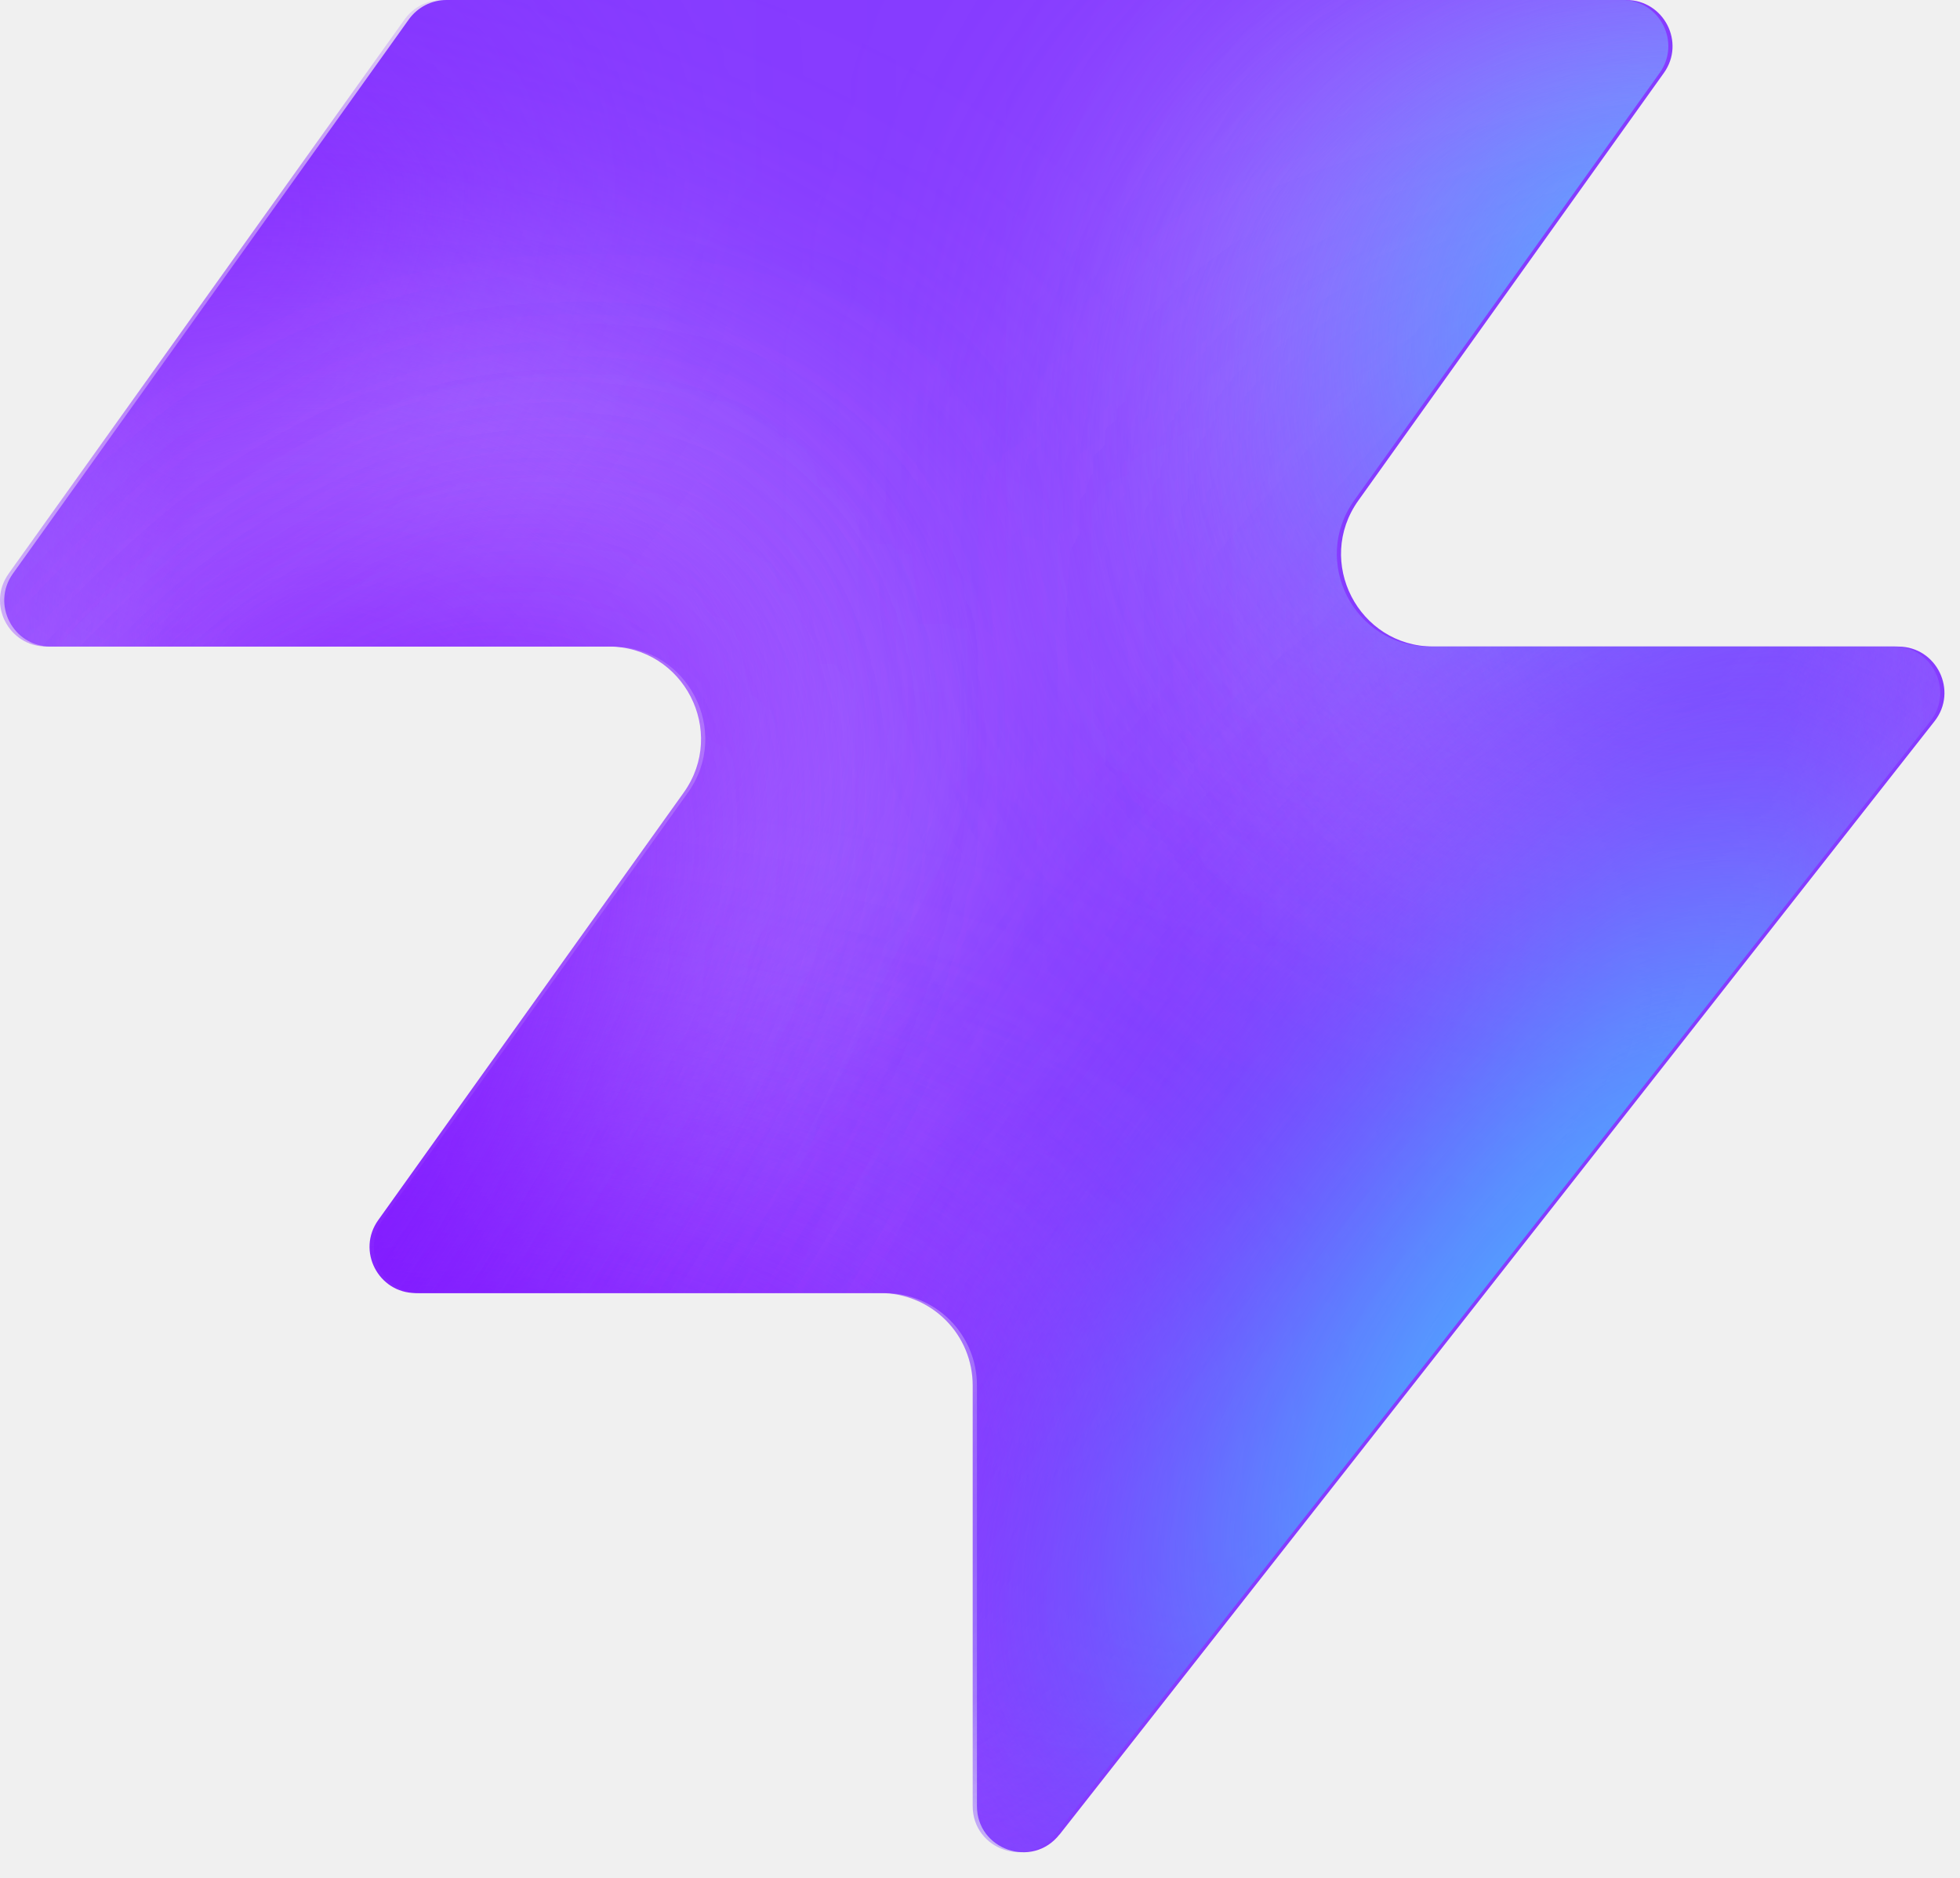
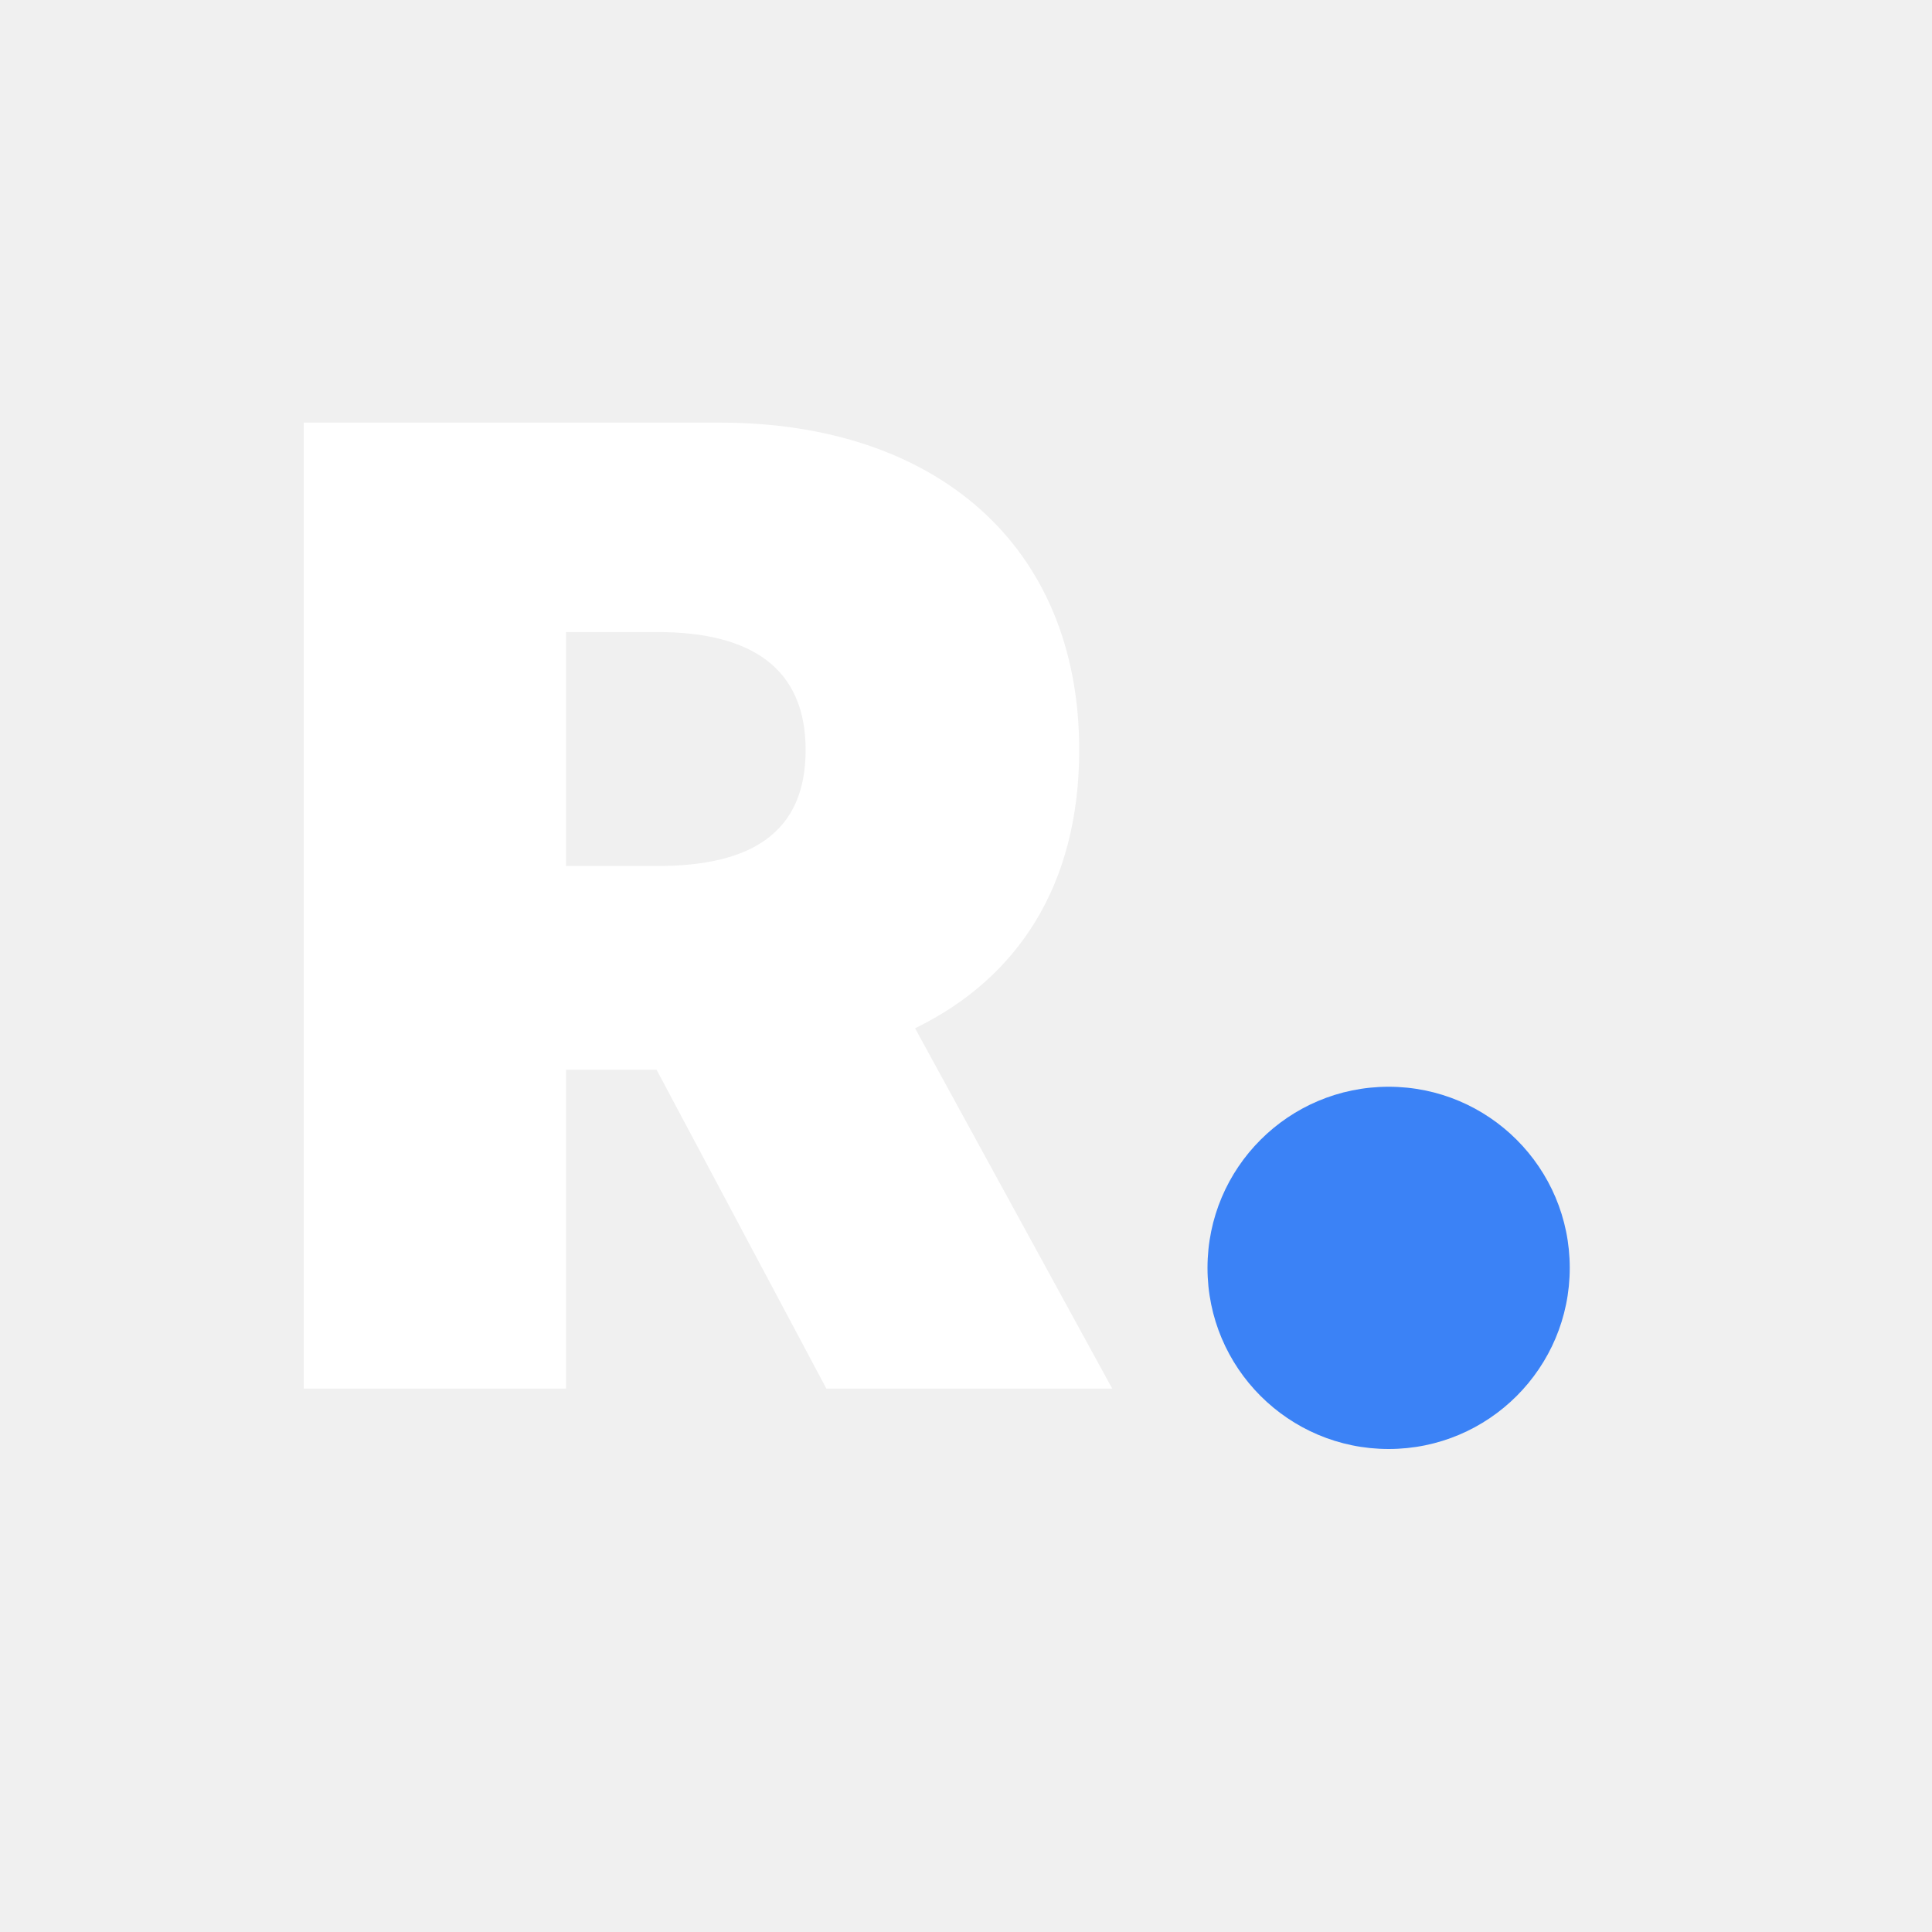
- <svg xmlns="http://www.w3.org/2000/svg" width="48" height="46" fill="none" viewBox="0 0 48 46">
-   <path fill="#863bff" d="M25.946 44.938c-.664.845-2.021.375-2.021-.698V33.937a2.26 2.26 0 0 0-2.262-2.262H10.287c-.92 0-1.456-1.04-.92-1.788l7.48-10.471c1.07-1.497 0-3.578-1.842-3.578H1.237c-.92 0-1.456-1.04-.92-1.788L10.013.474c.214-.297.556-.474.92-.474h28.894c.92 0 1.456 1.04.92 1.788l-7.48 10.471c-1.07 1.498 0 3.579 1.842 3.579h11.377c.943 0 1.473 1.088.89 1.83L25.947 44.94z" style="fill:#863bff;fill:color(display-p3 .525 .23 1);fill-opacity:1" />
-   <mask id="a" width="48" height="46" x="0" y="0" maskUnits="userSpaceOnUse" style="mask-type:alpha">
-     <path fill="#000" d="M25.842 44.938c-.664.844-2.021.375-2.021-.698V33.937a2.26 2.26 0 0 0-2.262-2.262H10.183c-.92 0-1.456-1.04-.92-1.788l7.48-10.471c1.07-1.498 0-3.579-1.842-3.579H1.133c-.92 0-1.456-1.04-.92-1.787L9.91.473c.214-.297.556-.474.92-.474h28.894c.92 0 1.456 1.04.92 1.788l-7.48 10.471c-1.07 1.498 0 3.578 1.842 3.578h11.377c.943 0 1.473 1.088.89 1.832L25.843 44.94z" style="fill:#000;fill-opacity:1" />
-   </mask>
-   <g mask="url(#a)">
-     <g filter="url(#b)">
-       <ellipse cx="5.508" cy="14.704" fill="#ede6ff" rx="5.508" ry="14.704" style="fill:#ede6ff;fill:color(display-p3 .927 .903 1);fill-opacity:1" transform="matrix(.00324 1 1 -.00324 -4.47 31.516)" />
-     </g>
-     <g filter="url(#c)">
-       <ellipse cx="10.399" cy="29.851" fill="#ede6ff" rx="10.399" ry="29.851" style="fill:#ede6ff;fill:color(display-p3 .927 .903 1);fill-opacity:1" transform="matrix(.00324 1 1 -.00324 -39.328 7.883)" />
-     </g>
-     <g filter="url(#d)">
-       <ellipse cx="5.508" cy="30.487" fill="#7e14ff" rx="5.508" ry="30.487" style="fill:#7e14ff;fill:color(display-p3 .492 .077 1);fill-opacity:1" transform="rotate(89.814 -25.913 -14.639)scale(1 -1)" />
-     </g>
-     <g filter="url(#e)">
-       <ellipse cx="5.508" cy="30.599" fill="#7e14ff" rx="5.508" ry="30.599" style="fill:#7e14ff;fill:color(display-p3 .492 .077 1);fill-opacity:1" transform="rotate(89.814 -32.644 -3.334)scale(1 -1)" />
-     </g>
-     <g filter="url(#f)">
-       <ellipse cx="5.508" cy="30.599" fill="#7e14ff" rx="5.508" ry="30.599" style="fill:#7e14ff;fill:color(display-p3 .492 .077 1);fill-opacity:1" transform="matrix(.00324 1 1 -.00324 -34.34 30.47)" />
-     </g>
-     <g filter="url(#g)">
-       <ellipse cx="14.072" cy="22.078" fill="#ede6ff" rx="14.072" ry="22.078" style="fill:#ede6ff;fill:color(display-p3 .927 .903 1);fill-opacity:1" transform="rotate(93.35 24.506 48.493)scale(-1 1)" />
-     </g>
-     <g filter="url(#h)">
-       <ellipse cx="3.47" cy="21.501" fill="#7e14ff" rx="3.47" ry="21.501" style="fill:#7e14ff;fill:color(display-p3 .492 .077 1);fill-opacity:1" transform="rotate(89.009 28.708 47.59)scale(-1 1)" />
-     </g>
-     <g filter="url(#i)">
-       <ellipse cx="3.47" cy="21.501" fill="#7e14ff" rx="3.47" ry="21.501" style="fill:#7e14ff;fill:color(display-p3 .492 .077 1);fill-opacity:1" transform="rotate(89.009 28.708 47.59)scale(-1 1)" />
-     </g>
-     <g filter="url(#j)">
-       <ellipse cx=".387" cy="8.972" fill="#7e14ff" rx="4.407" ry="29.108" style="fill:#7e14ff;fill:color(display-p3 .492 .077 1);fill-opacity:1" transform="rotate(39.51 .387 8.972)" />
-     </g>
-     <g filter="url(#k)">
-       <ellipse cx="47.523" cy="-6.092" fill="#7e14ff" rx="4.407" ry="29.108" style="fill:#7e14ff;fill:color(display-p3 .492 .077 1);fill-opacity:1" transform="rotate(37.892 47.523 -6.092)" />
-     </g>
-     <g filter="url(#l)">
-       <ellipse cx="41.412" cy="6.333" fill="#47bfff" rx="5.971" ry="9.665" style="fill:#47bfff;fill:color(display-p3 .28 .748 1);fill-opacity:1" transform="rotate(37.892 41.412 6.333)" />
-     </g>
-     <g filter="url(#m)">
-       <ellipse cx="-1.879" cy="38.332" fill="#7e14ff" rx="4.407" ry="29.108" style="fill:#7e14ff;fill:color(display-p3 .492 .077 1);fill-opacity:1" transform="rotate(37.892 -1.88 38.332)" />
-     </g>
-     <g filter="url(#n)">
-       <ellipse cx="-1.879" cy="38.332" fill="#7e14ff" rx="4.407" ry="29.108" style="fill:#7e14ff;fill:color(display-p3 .492 .077 1);fill-opacity:1" transform="rotate(37.892 -1.88 38.332)" />
-     </g>
-     <g filter="url(#o)">
-       <ellipse cx="35.651" cy="29.907" fill="#7e14ff" rx="4.407" ry="29.108" style="fill:#7e14ff;fill:color(display-p3 .492 .077 1);fill-opacity:1" transform="rotate(37.892 35.651 29.907)" />
-     </g>
-     <g filter="url(#p)">
-       <ellipse cx="38.418" cy="32.4" fill="#47bfff" rx="5.971" ry="15.297" style="fill:#47bfff;fill:color(display-p3 .28 .748 1);fill-opacity:1" transform="rotate(37.892 38.418 32.4)" />
-     </g>
-   </g>
-   <defs>
-     <filter id="b" width="60.045" height="41.654" x="-19.77" y="16.149" color-interpolation-filters="sRGB" filterUnits="userSpaceOnUse">
-       <feFlood flood-opacity="0" result="BackgroundImageFix" />
-       <feBlend in="SourceGraphic" in2="BackgroundImageFix" result="shape" />
-       <feGaussianBlur result="effect1_foregroundBlur_2002_17158" stdDeviation="7.659" />
-     </filter>
-     <filter id="c" width="90.34" height="51.437" x="-54.613" y="-7.533" color-interpolation-filters="sRGB" filterUnits="userSpaceOnUse">
-       <feFlood flood-opacity="0" result="BackgroundImageFix" />
-       <feBlend in="SourceGraphic" in2="BackgroundImageFix" result="shape" />
-       <feGaussianBlur result="effect1_foregroundBlur_2002_17158" stdDeviation="7.659" />
-     </filter>
-     <filter id="d" width="79.355" height="29.4" x="-49.64" y="2.03" color-interpolation-filters="sRGB" filterUnits="userSpaceOnUse">
-       <feFlood flood-opacity="0" result="BackgroundImageFix" />
-       <feBlend in="SourceGraphic" in2="BackgroundImageFix" result="shape" />
-       <feGaussianBlur result="effect1_foregroundBlur_2002_17158" stdDeviation="4.596" />
-     </filter>
-     <filter id="e" width="79.579" height="29.4" x="-45.045" y="20.029" color-interpolation-filters="sRGB" filterUnits="userSpaceOnUse">
-       <feFlood flood-opacity="0" result="BackgroundImageFix" />
-       <feBlend in="SourceGraphic" in2="BackgroundImageFix" result="shape" />
-       <feGaussianBlur result="effect1_foregroundBlur_2002_17158" stdDeviation="4.596" />
-     </filter>
-     <filter id="f" width="79.579" height="29.4" x="-43.513" y="21.178" color-interpolation-filters="sRGB" filterUnits="userSpaceOnUse">
-       <feFlood flood-opacity="0" result="BackgroundImageFix" />
-       <feBlend in="SourceGraphic" in2="BackgroundImageFix" result="shape" />
-       <feGaussianBlur result="effect1_foregroundBlur_2002_17158" stdDeviation="4.596" />
-     </filter>
-     <filter id="g" width="74.749" height="58.852" x="15.756" y="-17.901" color-interpolation-filters="sRGB" filterUnits="userSpaceOnUse">
-       <feFlood flood-opacity="0" result="BackgroundImageFix" />
-       <feBlend in="SourceGraphic" in2="BackgroundImageFix" result="shape" />
-       <feGaussianBlur result="effect1_foregroundBlur_2002_17158" stdDeviation="7.659" />
-     </filter>
-     <filter id="h" width="61.377" height="25.362" x="23.548" y="2.284" color-interpolation-filters="sRGB" filterUnits="userSpaceOnUse">
-       <feFlood flood-opacity="0" result="BackgroundImageFix" />
-       <feBlend in="SourceGraphic" in2="BackgroundImageFix" result="shape" />
-       <feGaussianBlur result="effect1_foregroundBlur_2002_17158" stdDeviation="4.596" />
-     </filter>
-     <filter id="i" width="61.377" height="25.362" x="23.548" y="2.284" color-interpolation-filters="sRGB" filterUnits="userSpaceOnUse">
-       <feFlood flood-opacity="0" result="BackgroundImageFix" />
-       <feBlend in="SourceGraphic" in2="BackgroundImageFix" result="shape" />
-       <feGaussianBlur result="effect1_foregroundBlur_2002_17158" stdDeviation="4.596" />
-     </filter>
-     <filter id="j" width="56.045" height="63.649" x="-27.636" y="-22.853" color-interpolation-filters="sRGB" filterUnits="userSpaceOnUse">
-       <feFlood flood-opacity="0" result="BackgroundImageFix" />
-       <feBlend in="SourceGraphic" in2="BackgroundImageFix" result="shape" />
-       <feGaussianBlur result="effect1_foregroundBlur_2002_17158" stdDeviation="4.596" />
-     </filter>
-     <filter id="k" width="54.814" height="64.646" x="20.116" y="-38.415" color-interpolation-filters="sRGB" filterUnits="userSpaceOnUse">
-       <feFlood flood-opacity="0" result="BackgroundImageFix" />
-       <feBlend in="SourceGraphic" in2="BackgroundImageFix" result="shape" />
-       <feGaussianBlur result="effect1_foregroundBlur_2002_17158" stdDeviation="4.596" />
-     </filter>
-     <filter id="l" width="33.541" height="35.313" x="24.641" y="-11.323" color-interpolation-filters="sRGB" filterUnits="userSpaceOnUse">
-       <feFlood flood-opacity="0" result="BackgroundImageFix" />
-       <feBlend in="SourceGraphic" in2="BackgroundImageFix" result="shape" />
-       <feGaussianBlur result="effect1_foregroundBlur_2002_17158" stdDeviation="4.596" />
-     </filter>
-     <filter id="m" width="54.814" height="64.646" x="-29.286" y="6.009" color-interpolation-filters="sRGB" filterUnits="userSpaceOnUse">
-       <feFlood flood-opacity="0" result="BackgroundImageFix" />
-       <feBlend in="SourceGraphic" in2="BackgroundImageFix" result="shape" />
-       <feGaussianBlur result="effect1_foregroundBlur_2002_17158" stdDeviation="4.596" />
-     </filter>
-     <filter id="n" width="54.814" height="64.646" x="-29.286" y="6.009" color-interpolation-filters="sRGB" filterUnits="userSpaceOnUse">
-       <feFlood flood-opacity="0" result="BackgroundImageFix" />
-       <feBlend in="SourceGraphic" in2="BackgroundImageFix" result="shape" />
-       <feGaussianBlur result="effect1_foregroundBlur_2002_17158" stdDeviation="4.596" />
-     </filter>
-     <filter id="o" width="54.814" height="64.646" x="8.244" y="-2.416" color-interpolation-filters="sRGB" filterUnits="userSpaceOnUse">
-       <feFlood flood-opacity="0" result="BackgroundImageFix" />
-       <feBlend in="SourceGraphic" in2="BackgroundImageFix" result="shape" />
-       <feGaussianBlur result="effect1_foregroundBlur_2002_17158" stdDeviation="4.596" />
-     </filter>
-     <filter id="p" width="39.409" height="43.623" x="18.713" y="10.588" color-interpolation-filters="sRGB" filterUnits="userSpaceOnUse">
-       <feFlood flood-opacity="0" result="BackgroundImageFix" />
-       <feBlend in="SourceGraphic" in2="BackgroundImageFix" result="shape" />
-       <feGaussianBlur result="effect1_foregroundBlur_2002_17158" stdDeviation="4.596" />
-     </filter>
-   </defs>
+ <svg xmlns="http://www.w3.org/2000/svg" viewBox="0 0 32 32" width="32" height="32">
+   <text x="4" y="23" font-family="system-ui, -apple-system, sans-serif" font-weight="900" font-size="22" fill="#FFFFFF">R</text>
+   <circle cx="23" cy="21" r="3" fill="#3B82F6" />
</svg>
